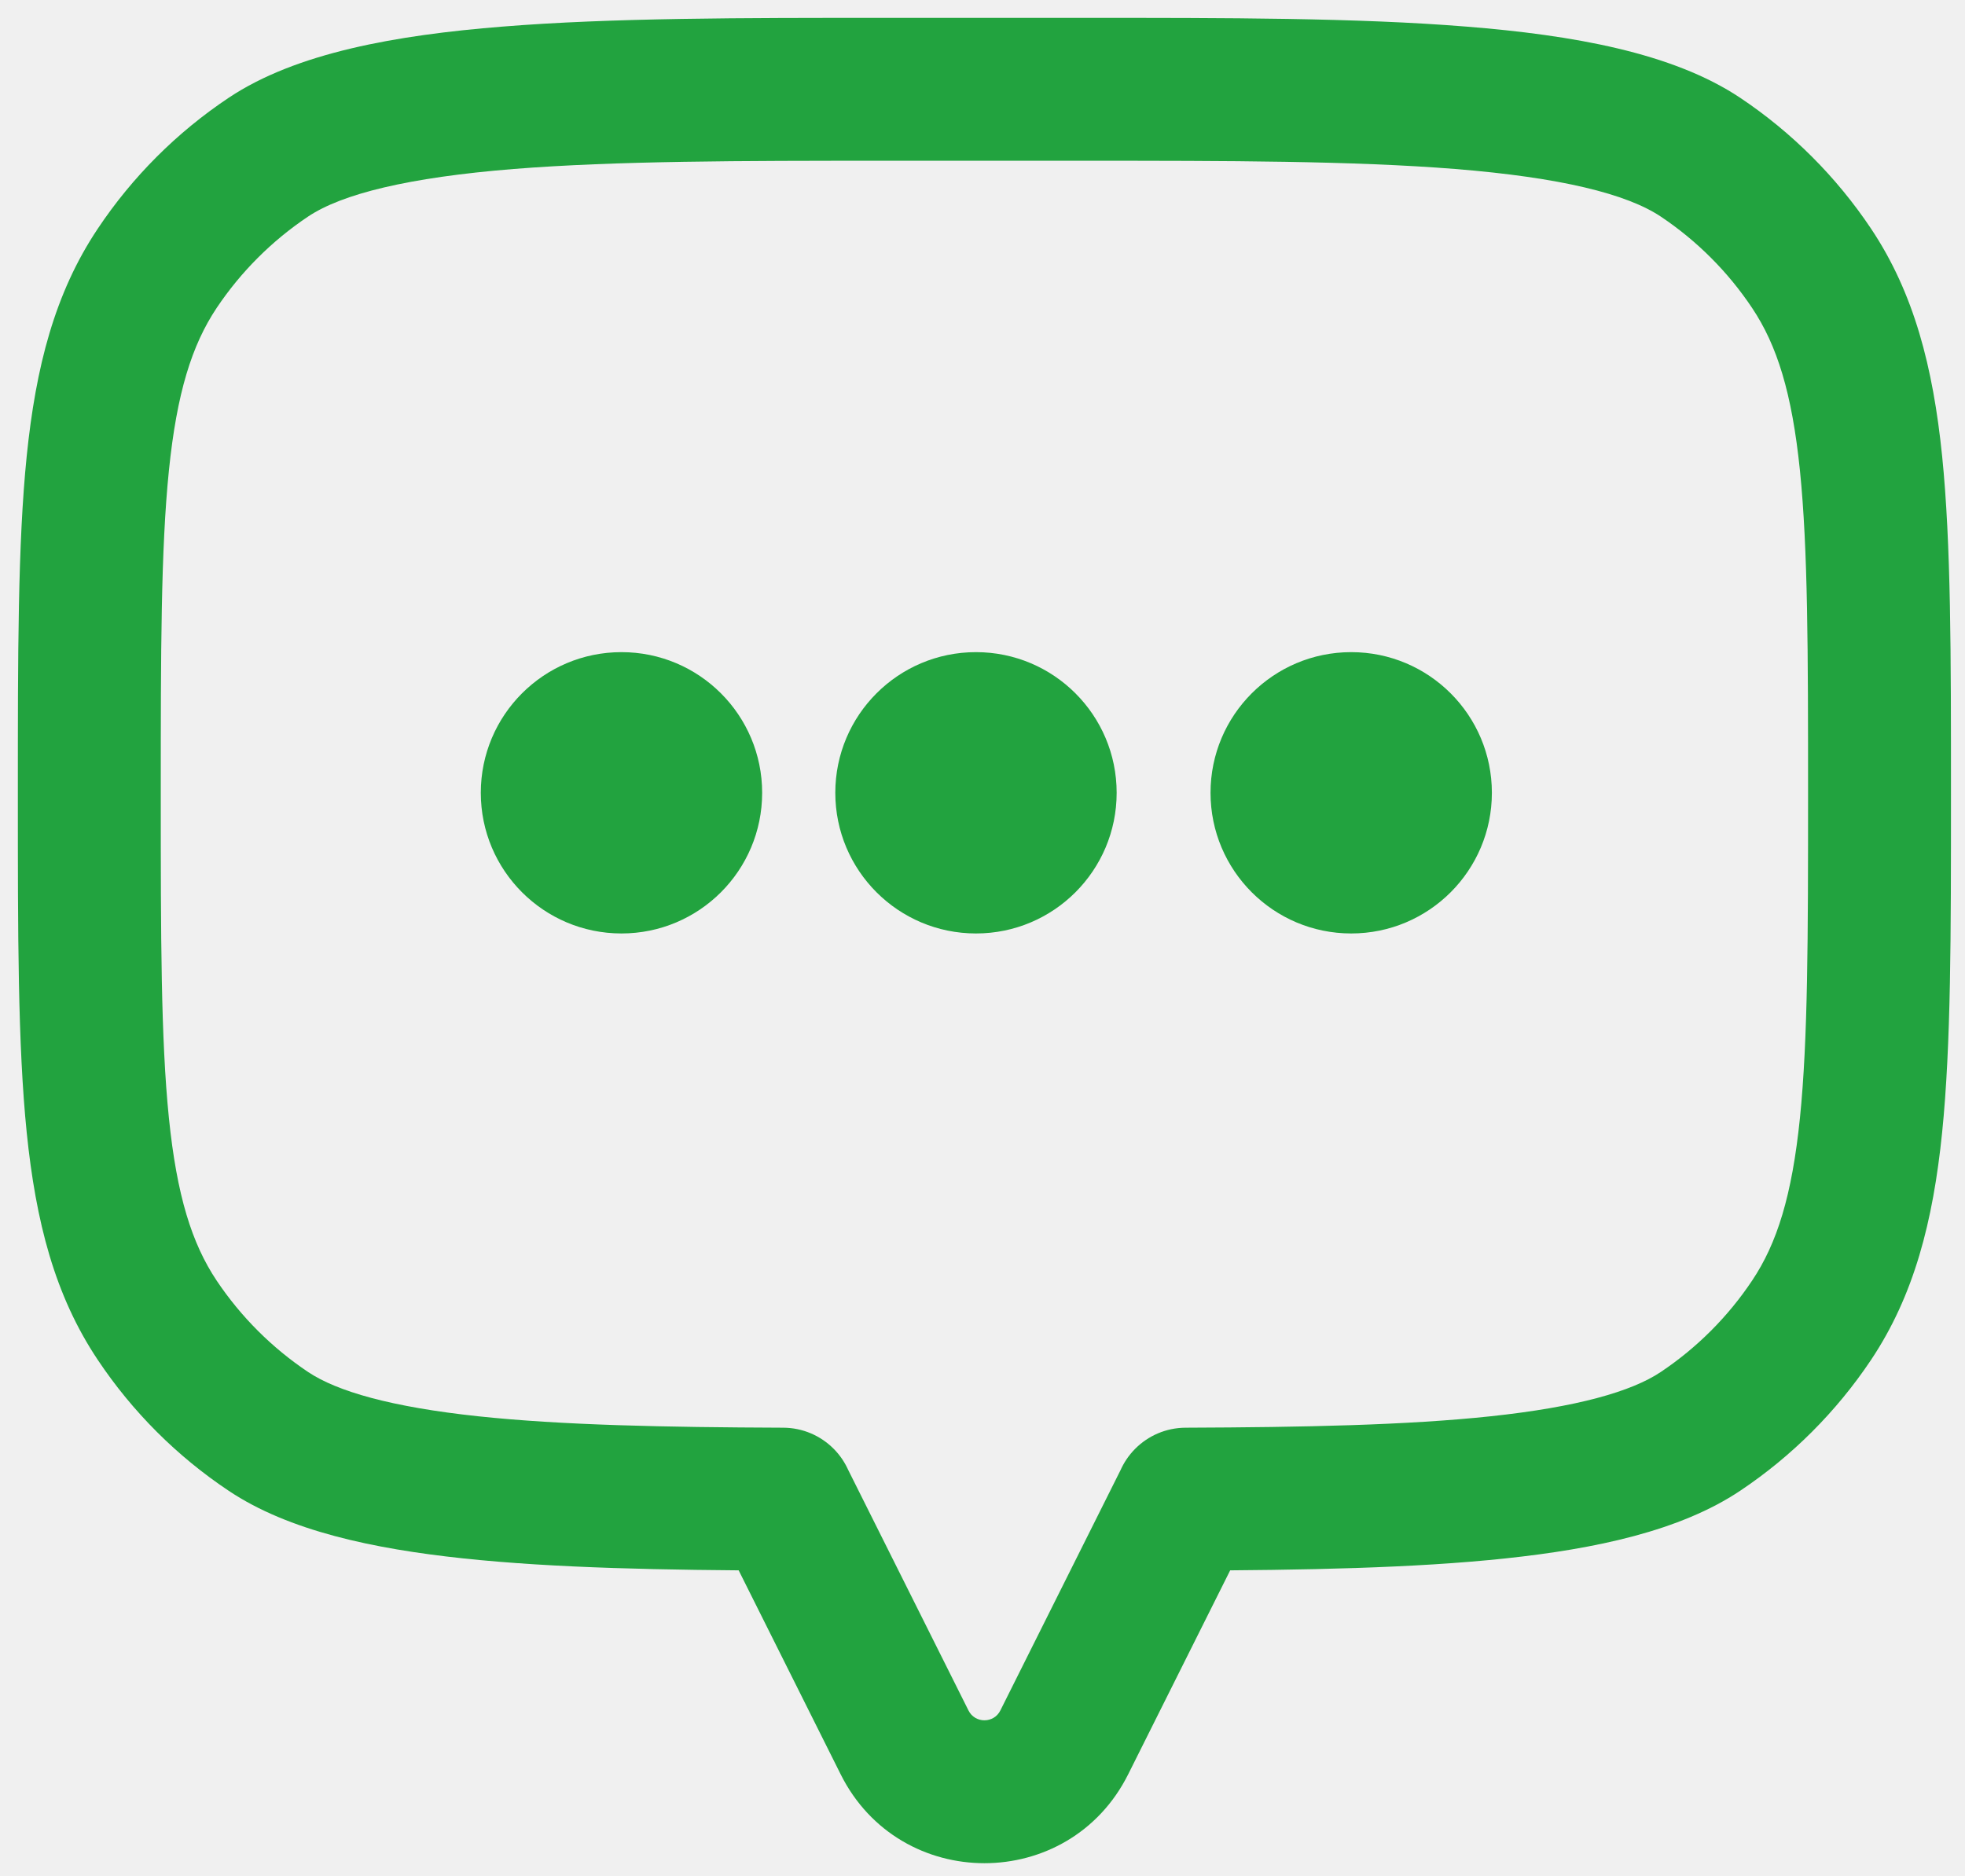
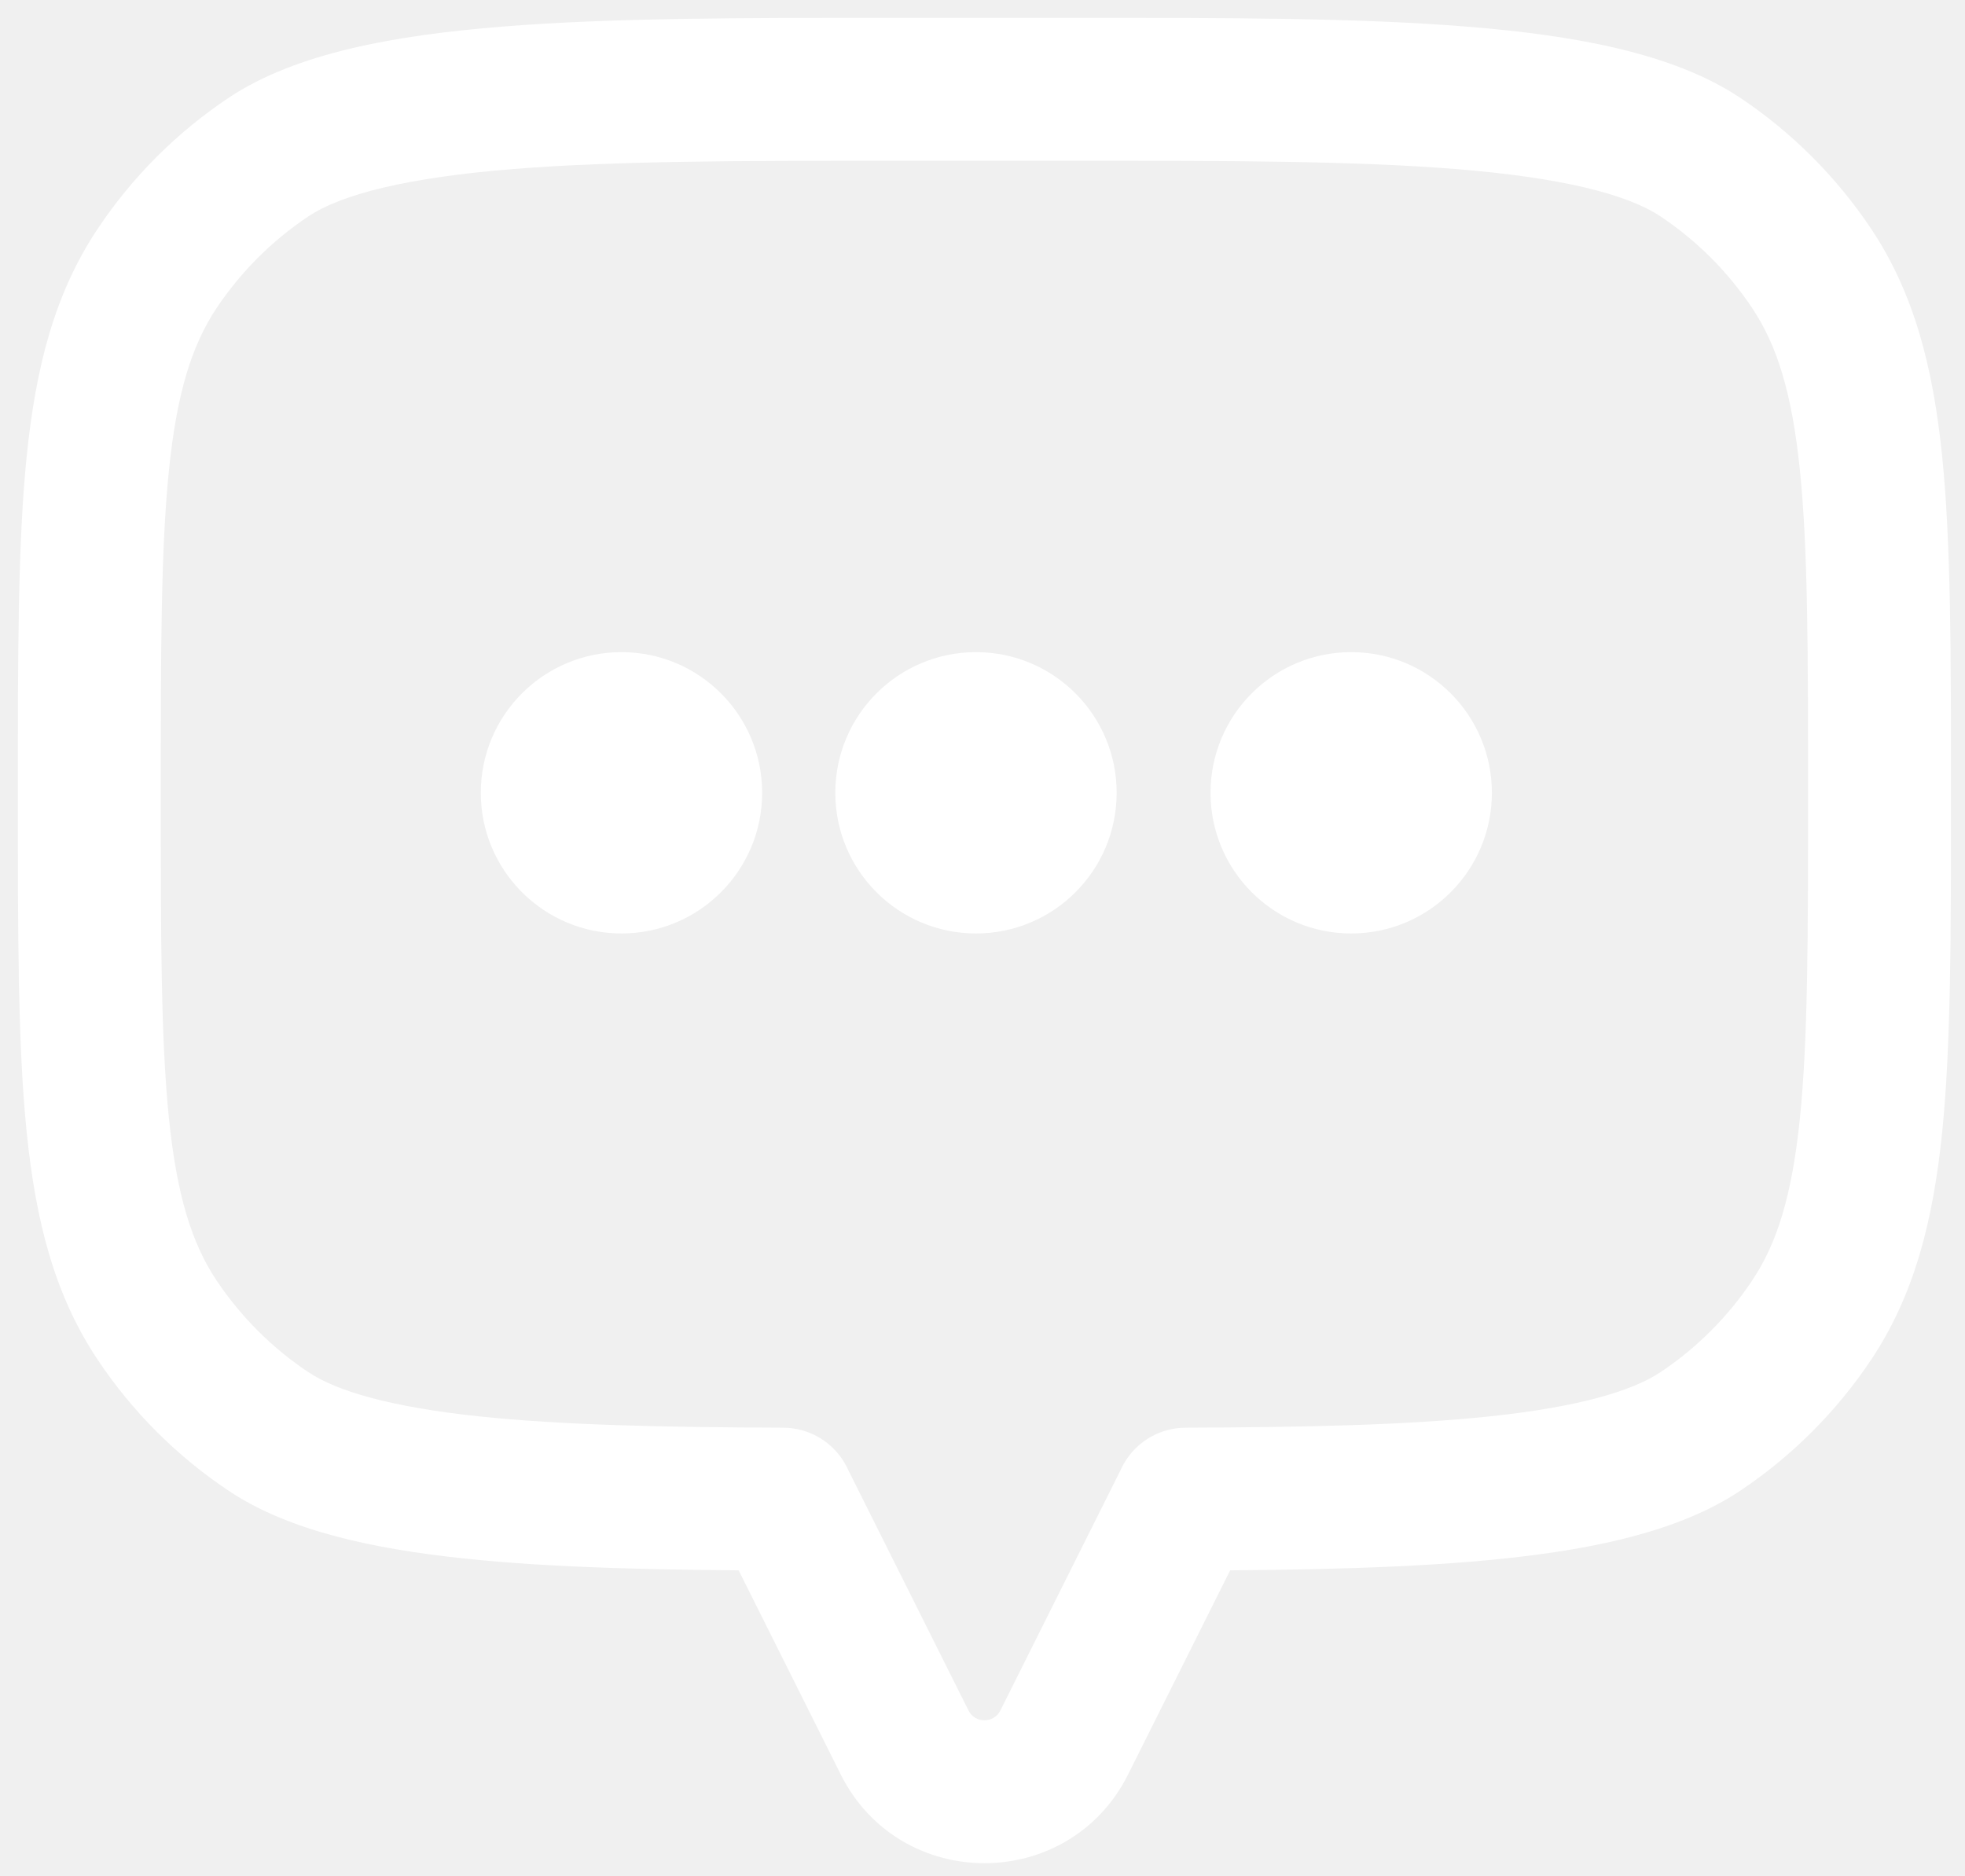
<svg xmlns="http://www.w3.org/2000/svg" width="22" height="21" viewBox="0 0 22 21" fill="none">
-   <path d="M20.283 3.005L19.617 3.449V3.449L20.283 3.005ZM20.283 14.783L19.617 14.338L20.283 14.783ZM19.038 16.027L18.594 15.362V15.362L19.038 16.027ZM13.277 16.786L13.274 15.986C12.833 15.988 12.477 16.345 12.477 16.786H13.277ZM13.277 16.788L13.992 17.145C14.048 17.034 14.077 16.912 14.077 16.788H13.277ZM11.916 19.509L11.2 19.152L11.916 19.509ZM10.127 19.509L9.412 19.867L10.127 19.509ZM8.766 16.788H7.966C7.966 16.912 7.995 17.034 8.051 17.145L8.766 16.788ZM8.766 16.786H9.566C9.566 16.345 9.21 15.988 8.769 15.986L8.766 16.786ZM3.005 16.027L3.449 15.362H3.449L3.005 16.027ZM1.76 14.783L1.095 15.227H1.095L1.76 14.783ZM1.76 3.005L2.425 3.449V3.449L1.76 3.005ZM3.005 1.76L3.449 2.425L3.005 1.76ZM19.038 1.76L18.594 2.425V2.425L19.038 1.76ZM21.843 8.894C21.843 7.327 21.844 6.091 21.744 5.107C21.642 4.11 21.43 3.282 20.948 2.56L19.617 3.449C19.895 3.865 20.063 4.398 20.152 5.269C20.242 6.153 20.243 7.293 20.243 8.894H21.843ZM20.948 15.227C21.43 14.505 21.642 13.678 21.744 12.68C21.844 11.696 21.843 10.461 21.843 8.894H20.243C20.243 10.494 20.242 11.634 20.152 12.518C20.063 13.389 19.895 13.923 19.617 14.338L20.948 15.227ZM19.483 16.692C20.062 16.305 20.56 15.807 20.948 15.227L19.617 14.338C19.347 14.743 18.999 15.091 18.594 15.362L19.483 16.692ZM13.28 17.586C14.602 17.581 15.83 17.559 16.86 17.449C17.863 17.342 18.81 17.142 19.483 16.692L18.594 15.362C18.267 15.581 17.657 15.755 16.69 15.858C15.751 15.958 14.598 15.981 13.274 15.986L13.28 17.586ZM14.077 16.788V16.786H12.477V16.788H14.077ZM12.631 19.867L13.992 17.145L12.561 16.43L11.2 19.152L12.631 19.867ZM9.412 19.867C10.075 21.194 11.968 21.194 12.631 19.867L11.2 19.152C11.127 19.299 10.916 19.299 10.843 19.152L9.412 19.867ZM8.051 17.145L9.412 19.867L10.843 19.152L9.482 16.43L8.051 17.145ZM7.966 16.786V16.788H9.566V16.786H7.966ZM2.56 16.692C3.232 17.142 4.18 17.342 5.183 17.449C6.213 17.559 7.441 17.581 8.763 17.586L8.769 15.986C7.445 15.981 6.292 15.958 5.353 15.858C4.386 15.755 3.776 15.581 3.449 15.362L2.56 16.692ZM1.095 15.227C1.482 15.807 1.98 16.305 2.56 16.692L3.449 15.362C3.044 15.091 2.696 14.743 2.425 14.338L1.095 15.227ZM0.2 8.894C0.2 10.461 0.199 11.696 0.299 12.68C0.401 13.678 0.612 14.505 1.095 15.227L2.425 14.338C2.148 13.923 1.98 13.389 1.891 12.518C1.801 11.634 1.8 10.494 1.8 8.894H0.2ZM1.095 2.56C0.612 3.282 0.401 4.11 0.299 5.107C0.199 6.091 0.2 7.327 0.2 8.894H1.8C1.8 7.293 1.801 6.153 1.891 5.269C1.98 4.398 2.148 3.865 2.425 3.449L1.095 2.56ZM2.56 1.095C1.98 1.482 1.482 1.98 1.095 2.56L2.425 3.449C2.696 3.044 3.044 2.696 3.449 2.425L2.56 1.095ZM9.894 0.2C8.321 0.2 6.847 0.199 5.624 0.298C4.438 0.393 3.318 0.589 2.56 1.095L3.449 2.425C3.829 2.171 4.57 1.987 5.752 1.892C6.897 1.801 8.299 1.8 9.894 1.8V0.2ZM12.149 0.2H9.894V1.8H12.149V0.2ZM19.483 1.095C18.725 0.589 17.605 0.393 16.419 0.298C15.196 0.199 13.722 0.2 12.149 0.2V1.8C13.743 1.8 15.146 1.801 16.291 1.892C17.473 1.987 18.213 2.171 18.594 2.425L19.483 1.095ZM20.948 2.56C20.56 1.98 20.062 1.482 19.483 1.095L18.594 2.425C18.999 2.696 19.347 3.044 19.617 3.449L20.948 2.56Z" fill="#22A33F" />
-   <circle cx="15.128" cy="8.877" r="1.575" fill="#22A33F" />
-   <circle cx="10.927" cy="8.877" r="1.575" fill="#22A33F" />
-   <circle cx="6.958" cy="8.877" r="1.575" fill="#22A33F" />
+   <path d="M20.283 3.005L19.617 3.449V3.449L20.283 3.005ZM20.283 14.783L19.617 14.338L20.283 14.783ZM19.038 16.027L18.594 15.362V15.362L19.038 16.027ZM13.277 16.786L13.274 15.986C12.833 15.988 12.477 16.345 12.477 16.786H13.277ZM13.277 16.788L13.992 17.145C14.048 17.034 14.077 16.912 14.077 16.788H13.277ZM11.916 19.509L11.2 19.152L11.916 19.509ZM10.127 19.509L9.412 19.867L10.127 19.509ZM8.766 16.788H7.966C7.966 16.912 7.995 17.034 8.051 17.145L8.766 16.788ZM8.766 16.786H9.566C9.566 16.345 9.21 15.988 8.769 15.986L8.766 16.786ZM3.005 16.027L3.449 15.362H3.449L3.005 16.027ZM1.76 14.783L1.095 15.227H1.095L1.76 14.783ZM1.76 3.005L2.425 3.449V3.449L1.76 3.005ZM3.005 1.76L3.449 2.425L3.005 1.76ZM19.038 1.76L18.594 2.425V2.425L19.038 1.76ZM21.843 8.894C21.843 7.327 21.844 6.091 21.744 5.107C21.642 4.11 21.43 3.282 20.948 2.56L19.617 3.449C19.895 3.865 20.063 4.398 20.152 5.269C20.242 6.153 20.243 7.293 20.243 8.894H21.843ZM20.948 15.227C21.43 14.505 21.642 13.678 21.744 12.68C21.844 11.696 21.843 10.461 21.843 8.894H20.243C20.243 10.494 20.242 11.634 20.152 12.518C20.063 13.389 19.895 13.923 19.617 14.338L20.948 15.227ZM19.483 16.692C20.062 16.305 20.56 15.807 20.948 15.227L19.617 14.338C19.347 14.743 18.999 15.091 18.594 15.362L19.483 16.692ZM13.28 17.586C14.602 17.581 15.83 17.559 16.86 17.449C17.863 17.342 18.81 17.142 19.483 16.692L18.594 15.362C18.267 15.581 17.657 15.755 16.69 15.858C15.751 15.958 14.598 15.981 13.274 15.986L13.28 17.586ZM14.077 16.788V16.786H12.477V16.788H14.077ZM12.631 19.867L13.992 17.145L12.561 16.43L11.2 19.152L12.631 19.867ZM9.412 19.867C10.075 21.194 11.968 21.194 12.631 19.867L11.2 19.152C11.127 19.299 10.916 19.299 10.843 19.152L9.412 19.867ZM8.051 17.145L9.412 19.867L10.843 19.152L9.482 16.43L8.051 17.145ZM7.966 16.786V16.788H9.566V16.786H7.966ZM2.56 16.692C3.232 17.142 4.18 17.342 5.183 17.449C6.213 17.559 7.441 17.581 8.763 17.586L8.769 15.986C7.445 15.981 6.292 15.958 5.353 15.858C4.386 15.755 3.776 15.581 3.449 15.362L2.56 16.692ZM1.095 15.227C1.482 15.807 1.98 16.305 2.56 16.692L3.449 15.362C3.044 15.091 2.696 14.743 2.425 14.338L1.095 15.227ZM0.2 8.894C0.2 10.461 0.199 11.696 0.299 12.68C0.401 13.678 0.612 14.505 1.095 15.227L2.425 14.338C2.148 13.923 1.98 13.389 1.891 12.518C1.801 11.634 1.8 10.494 1.8 8.894H0.2ZM1.095 2.56C0.612 3.282 0.401 4.11 0.299 5.107C0.199 6.091 0.2 7.327 0.2 8.894H1.8C1.8 7.293 1.801 6.153 1.891 5.269C1.98 4.398 2.148 3.865 2.425 3.449L1.095 2.56ZM2.56 1.095C1.98 1.482 1.482 1.98 1.095 2.56L2.425 3.449C2.696 3.044 3.044 2.696 3.449 2.425L2.56 1.095ZM9.894 0.2C8.321 0.2 6.847 0.199 5.624 0.298C4.438 0.393 3.318 0.589 2.56 1.095L3.449 2.425C3.829 2.171 4.57 1.987 5.752 1.892C6.897 1.801 8.299 1.8 9.894 1.8V0.2ZM12.149 0.2H9.894V1.8H12.149V0.2ZM19.483 1.095C18.725 0.589 17.605 0.393 16.419 0.298C15.196 0.199 13.722 0.2 12.149 0.2V1.8C13.743 1.8 15.146 1.801 16.291 1.892C17.473 1.987 18.213 2.171 18.594 2.425L19.483 1.095ZM20.948 2.56C20.56 1.98 20.062 1.482 19.483 1.095L18.594 2.425C18.999 2.696 19.347 3.044 19.617 3.449L20.948 2.56Z" fill="#fff" />
+   <circle cx="15.128" cy="8.877" r="1.575" fill="#fff" />
+   <circle cx="10.927" cy="8.877" r="1.575" fill="#fff" />
+   <circle cx="6.958" cy="8.877" r="1.575" fill="#fff" />
</svg>
